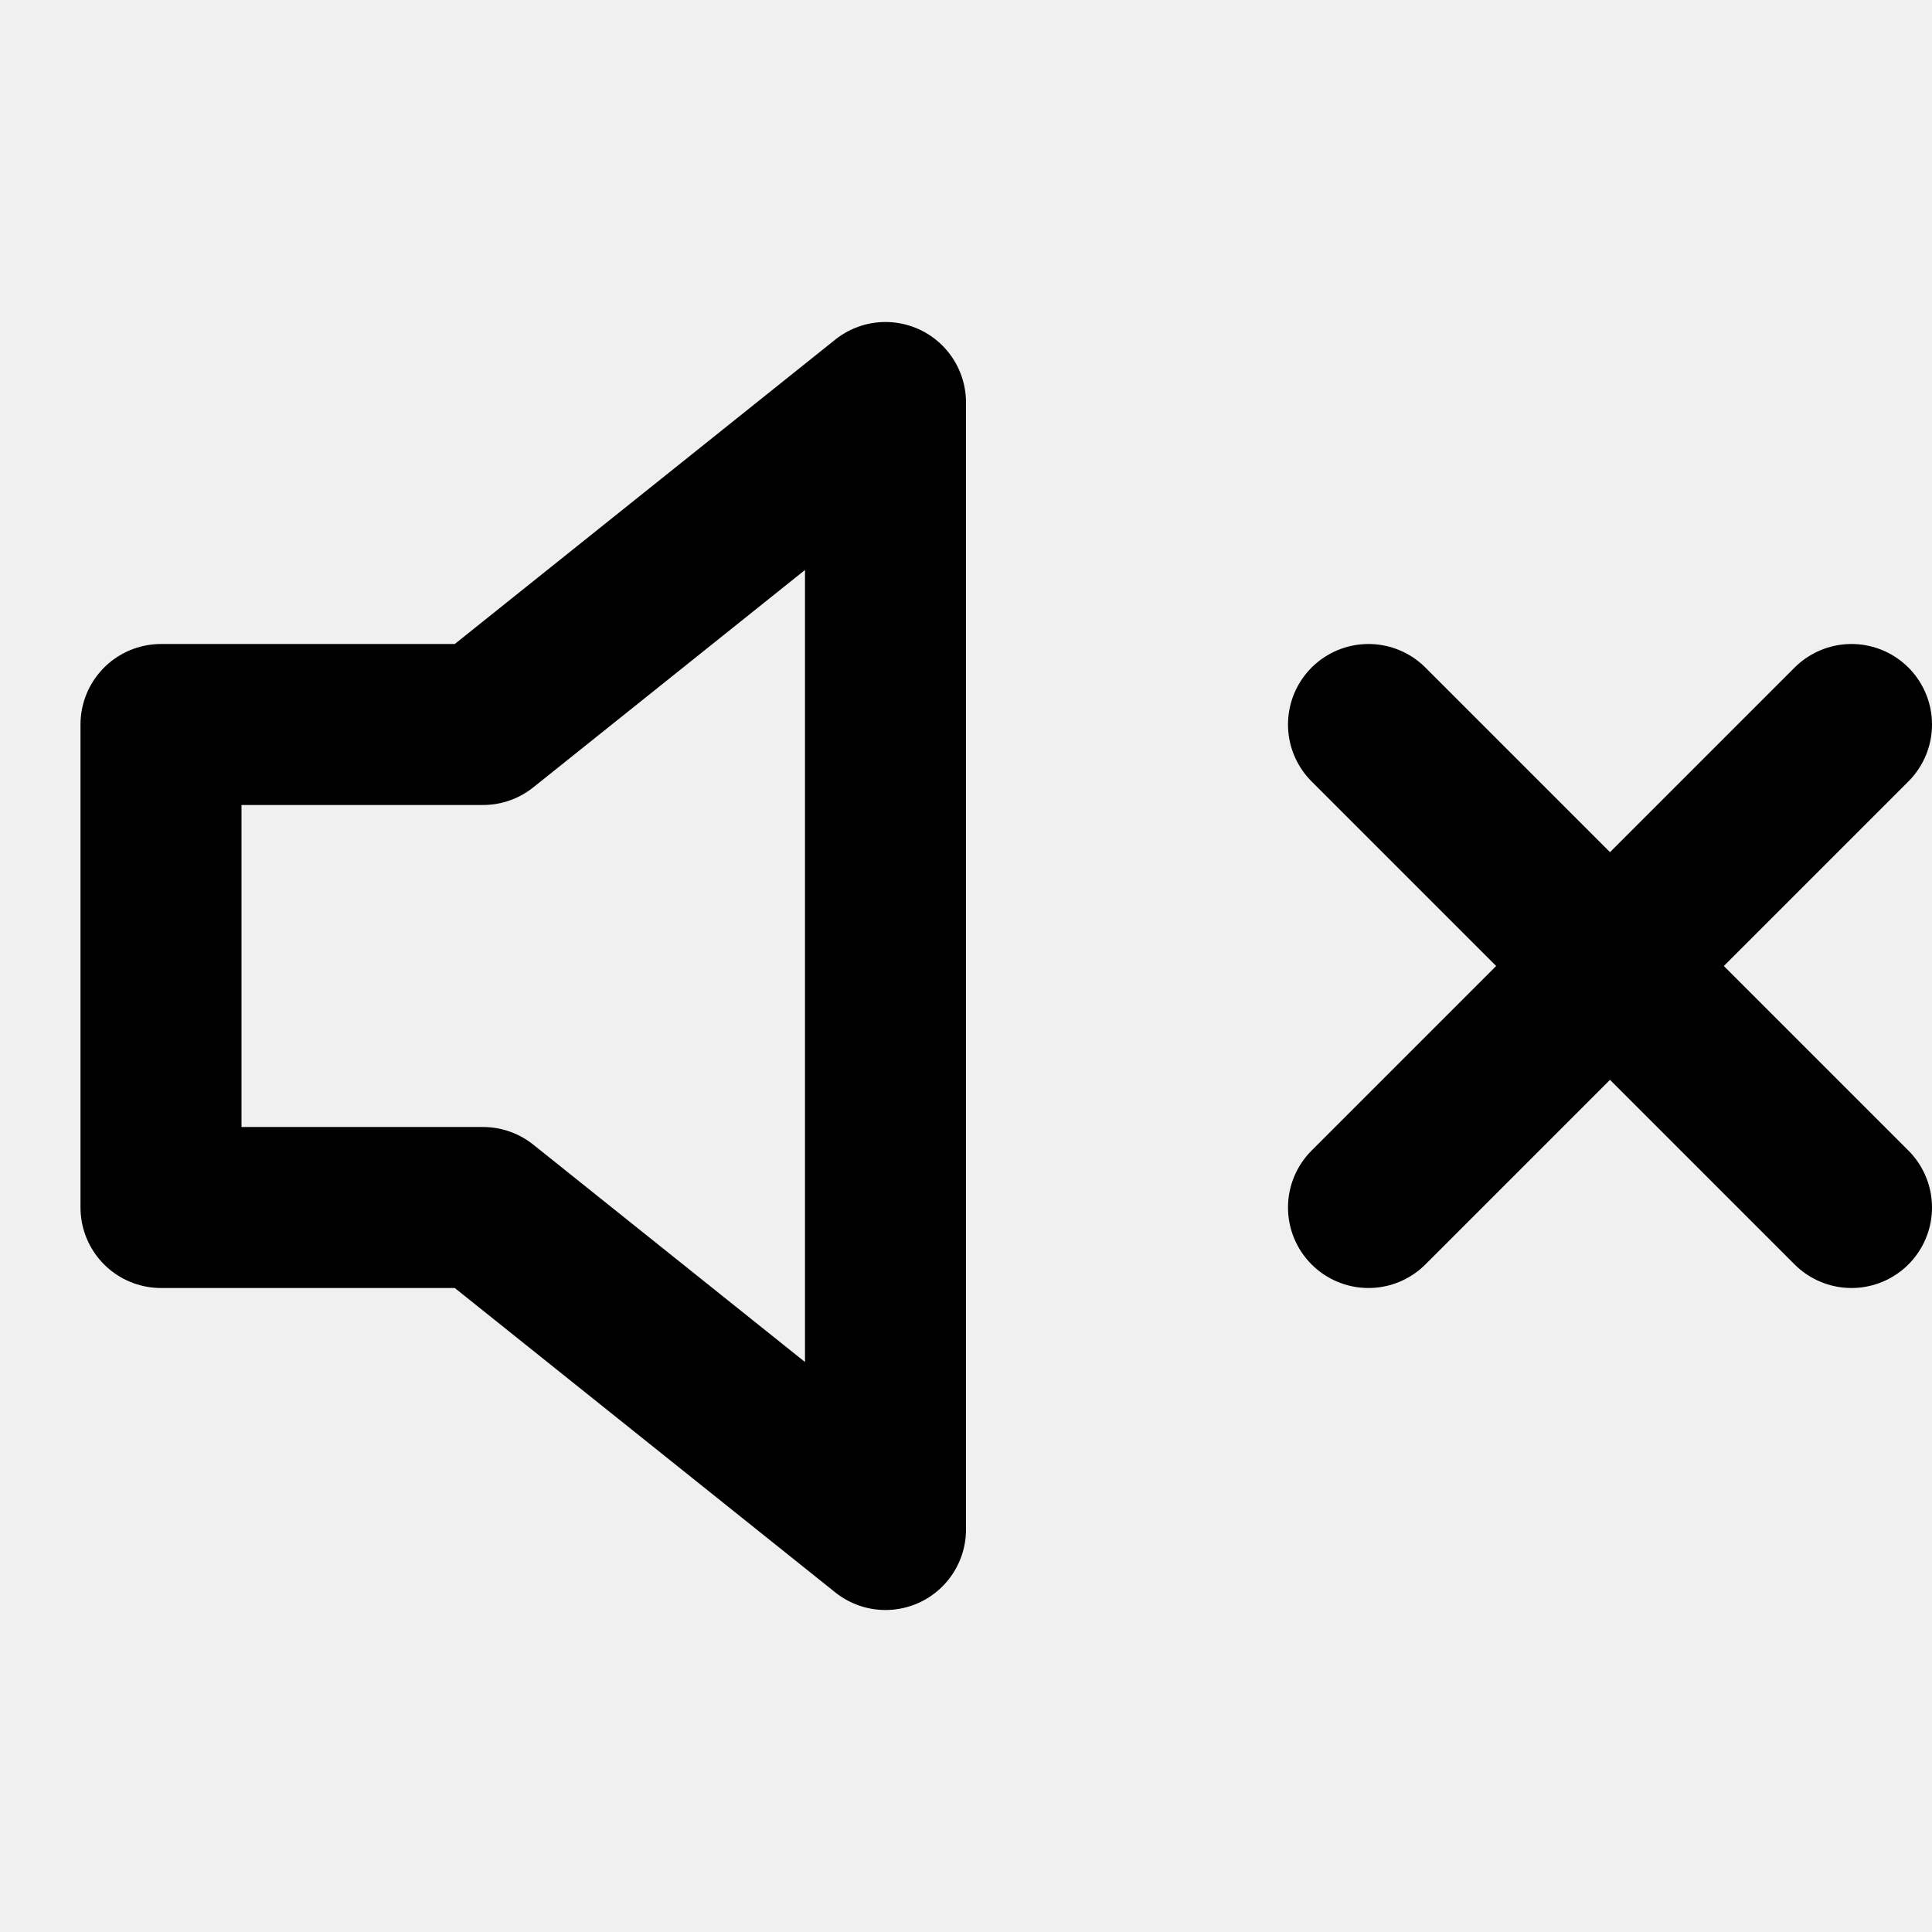
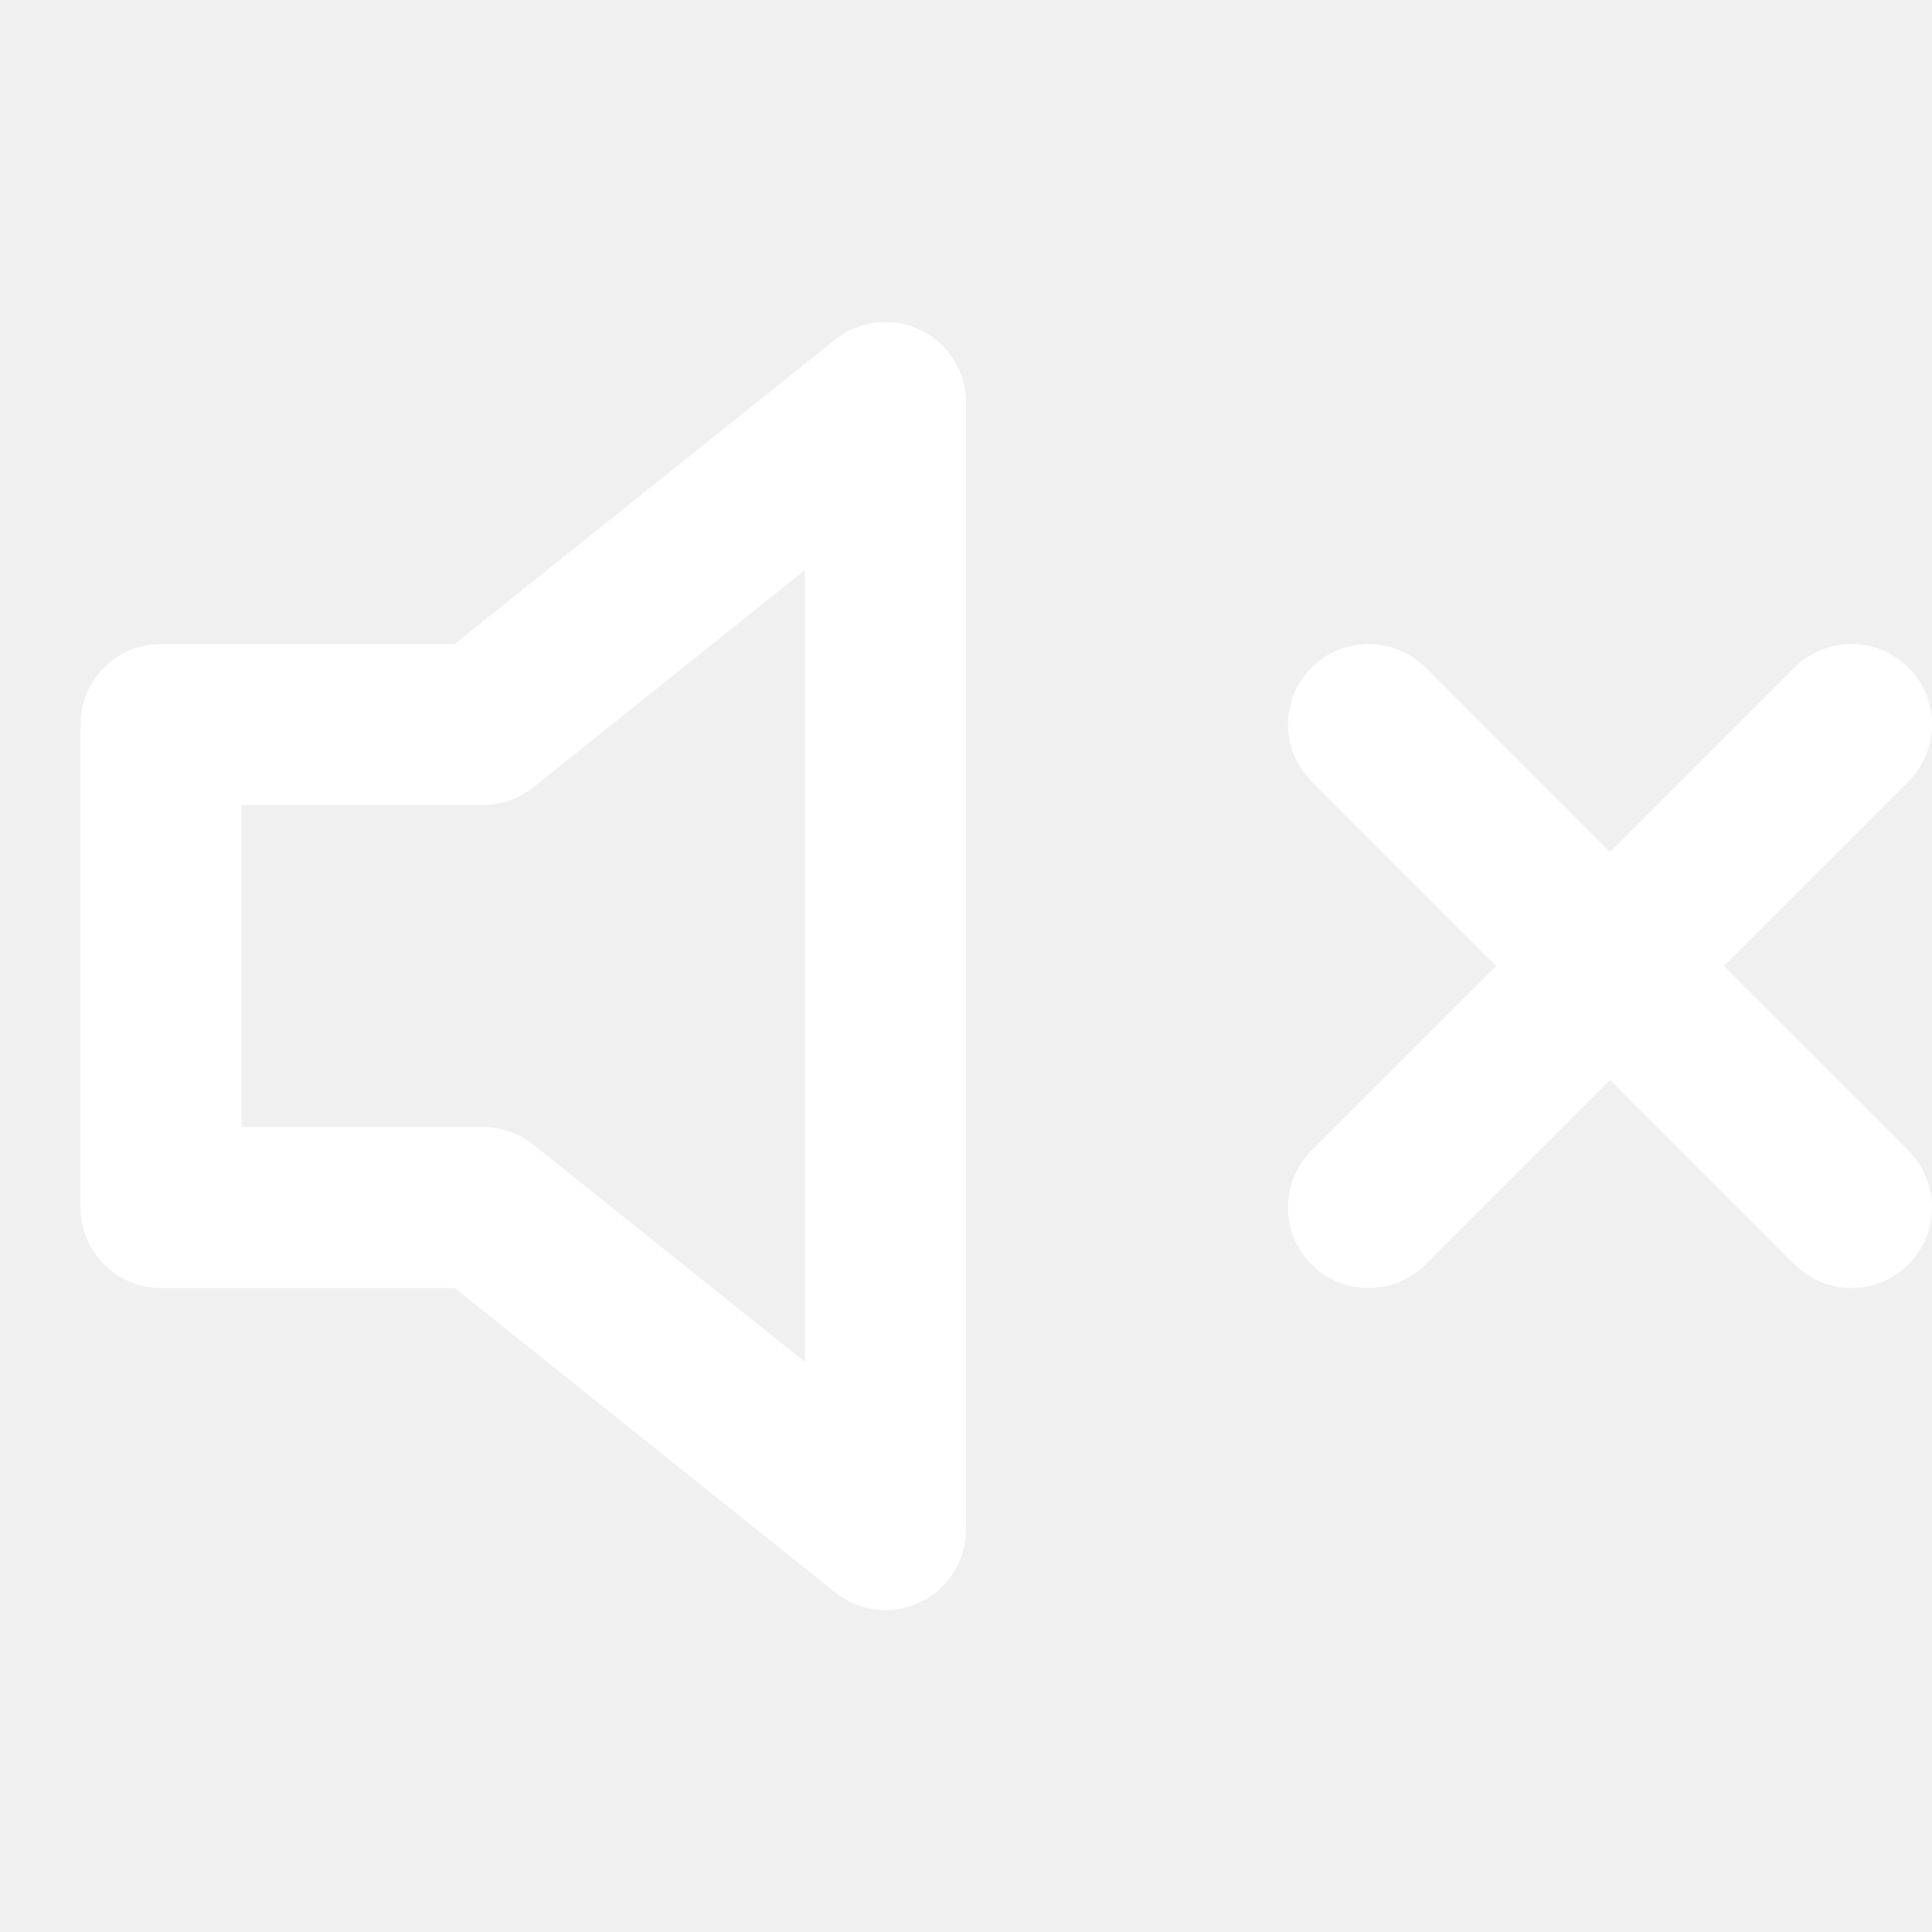
- <svg xmlns="http://www.w3.org/2000/svg" viewBox="0 0 24 24" fill="none" stroke="currentColor" stroke-width="2" stroke-linecap="round" stroke-linejoin="round" class="feather feather-volume-x">
+ <svg xmlns="http://www.w3.org/2000/svg" viewBox="0 0 24 24" fill="none" stroke="white" stroke-width="2" stroke-linecap="round" stroke-linejoin="round" class="feather feather-volume-x">
  <polygon points="11 5 6 9 2 9 2 15 6 15 11 19 11 5" />
  <line x1="23" y1="9" x2="17" y2="15" />
  <line x1="17" y1="9" x2="23" y2="15" />
</svg>
